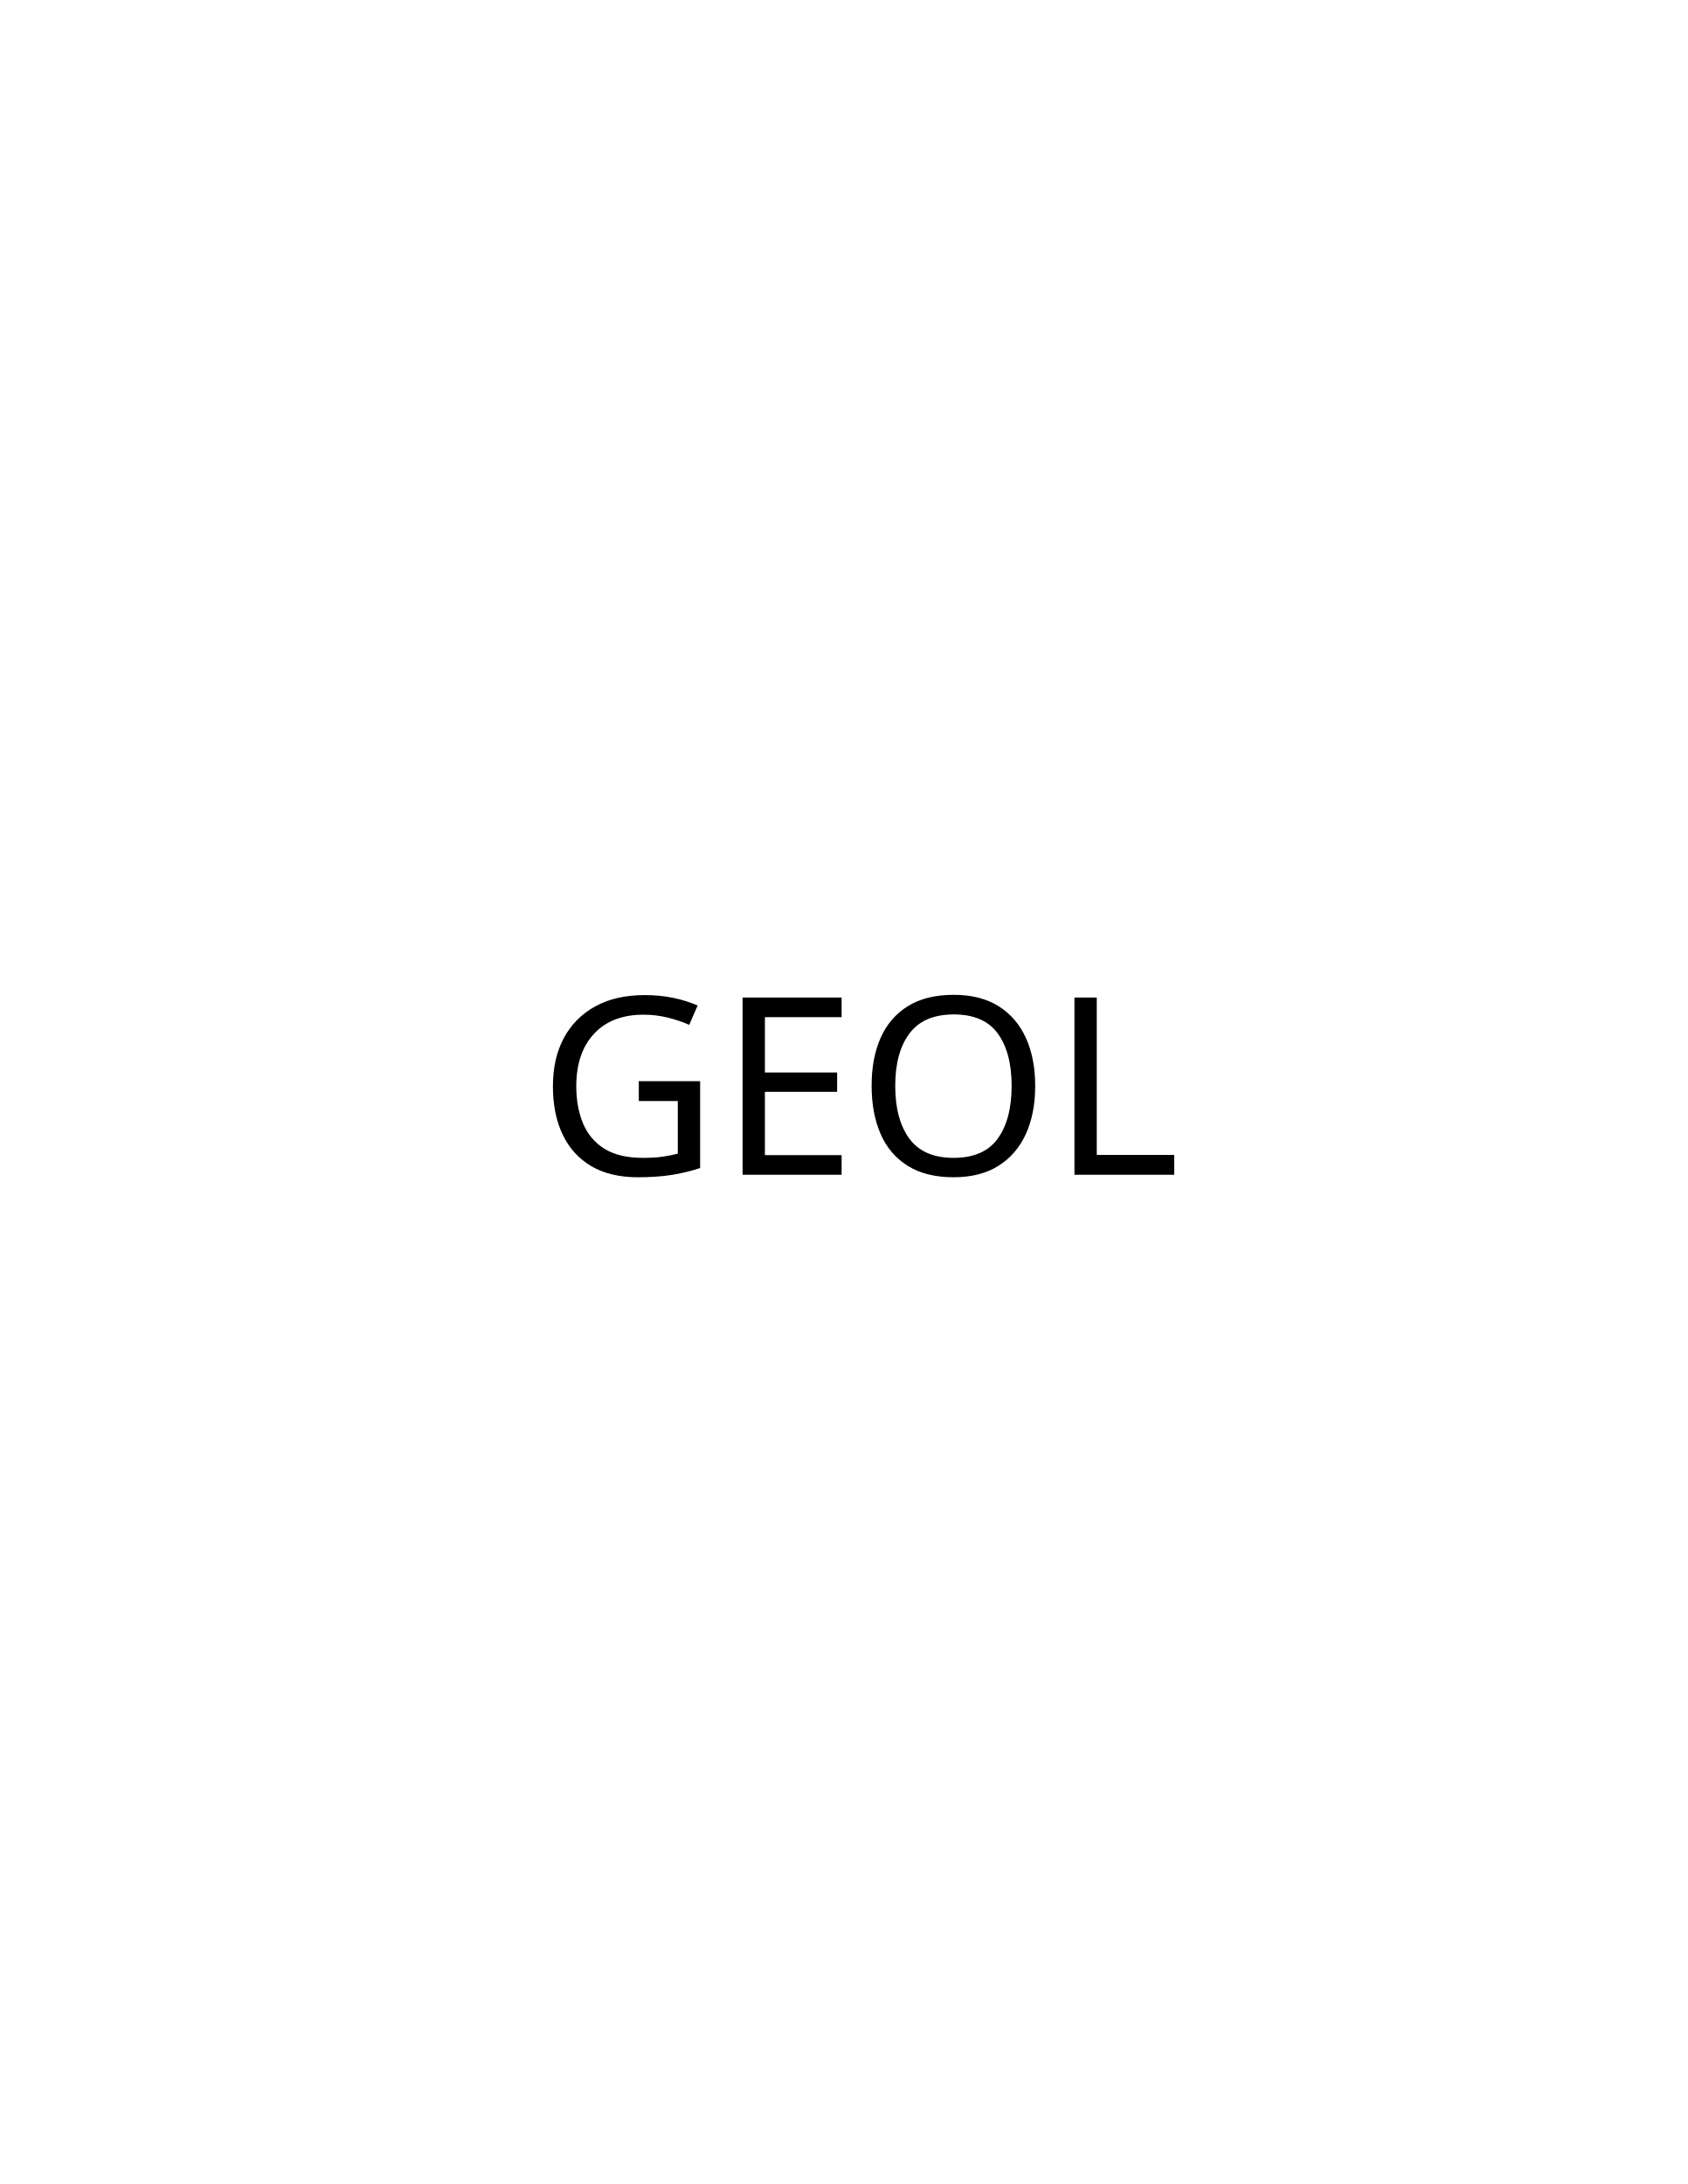
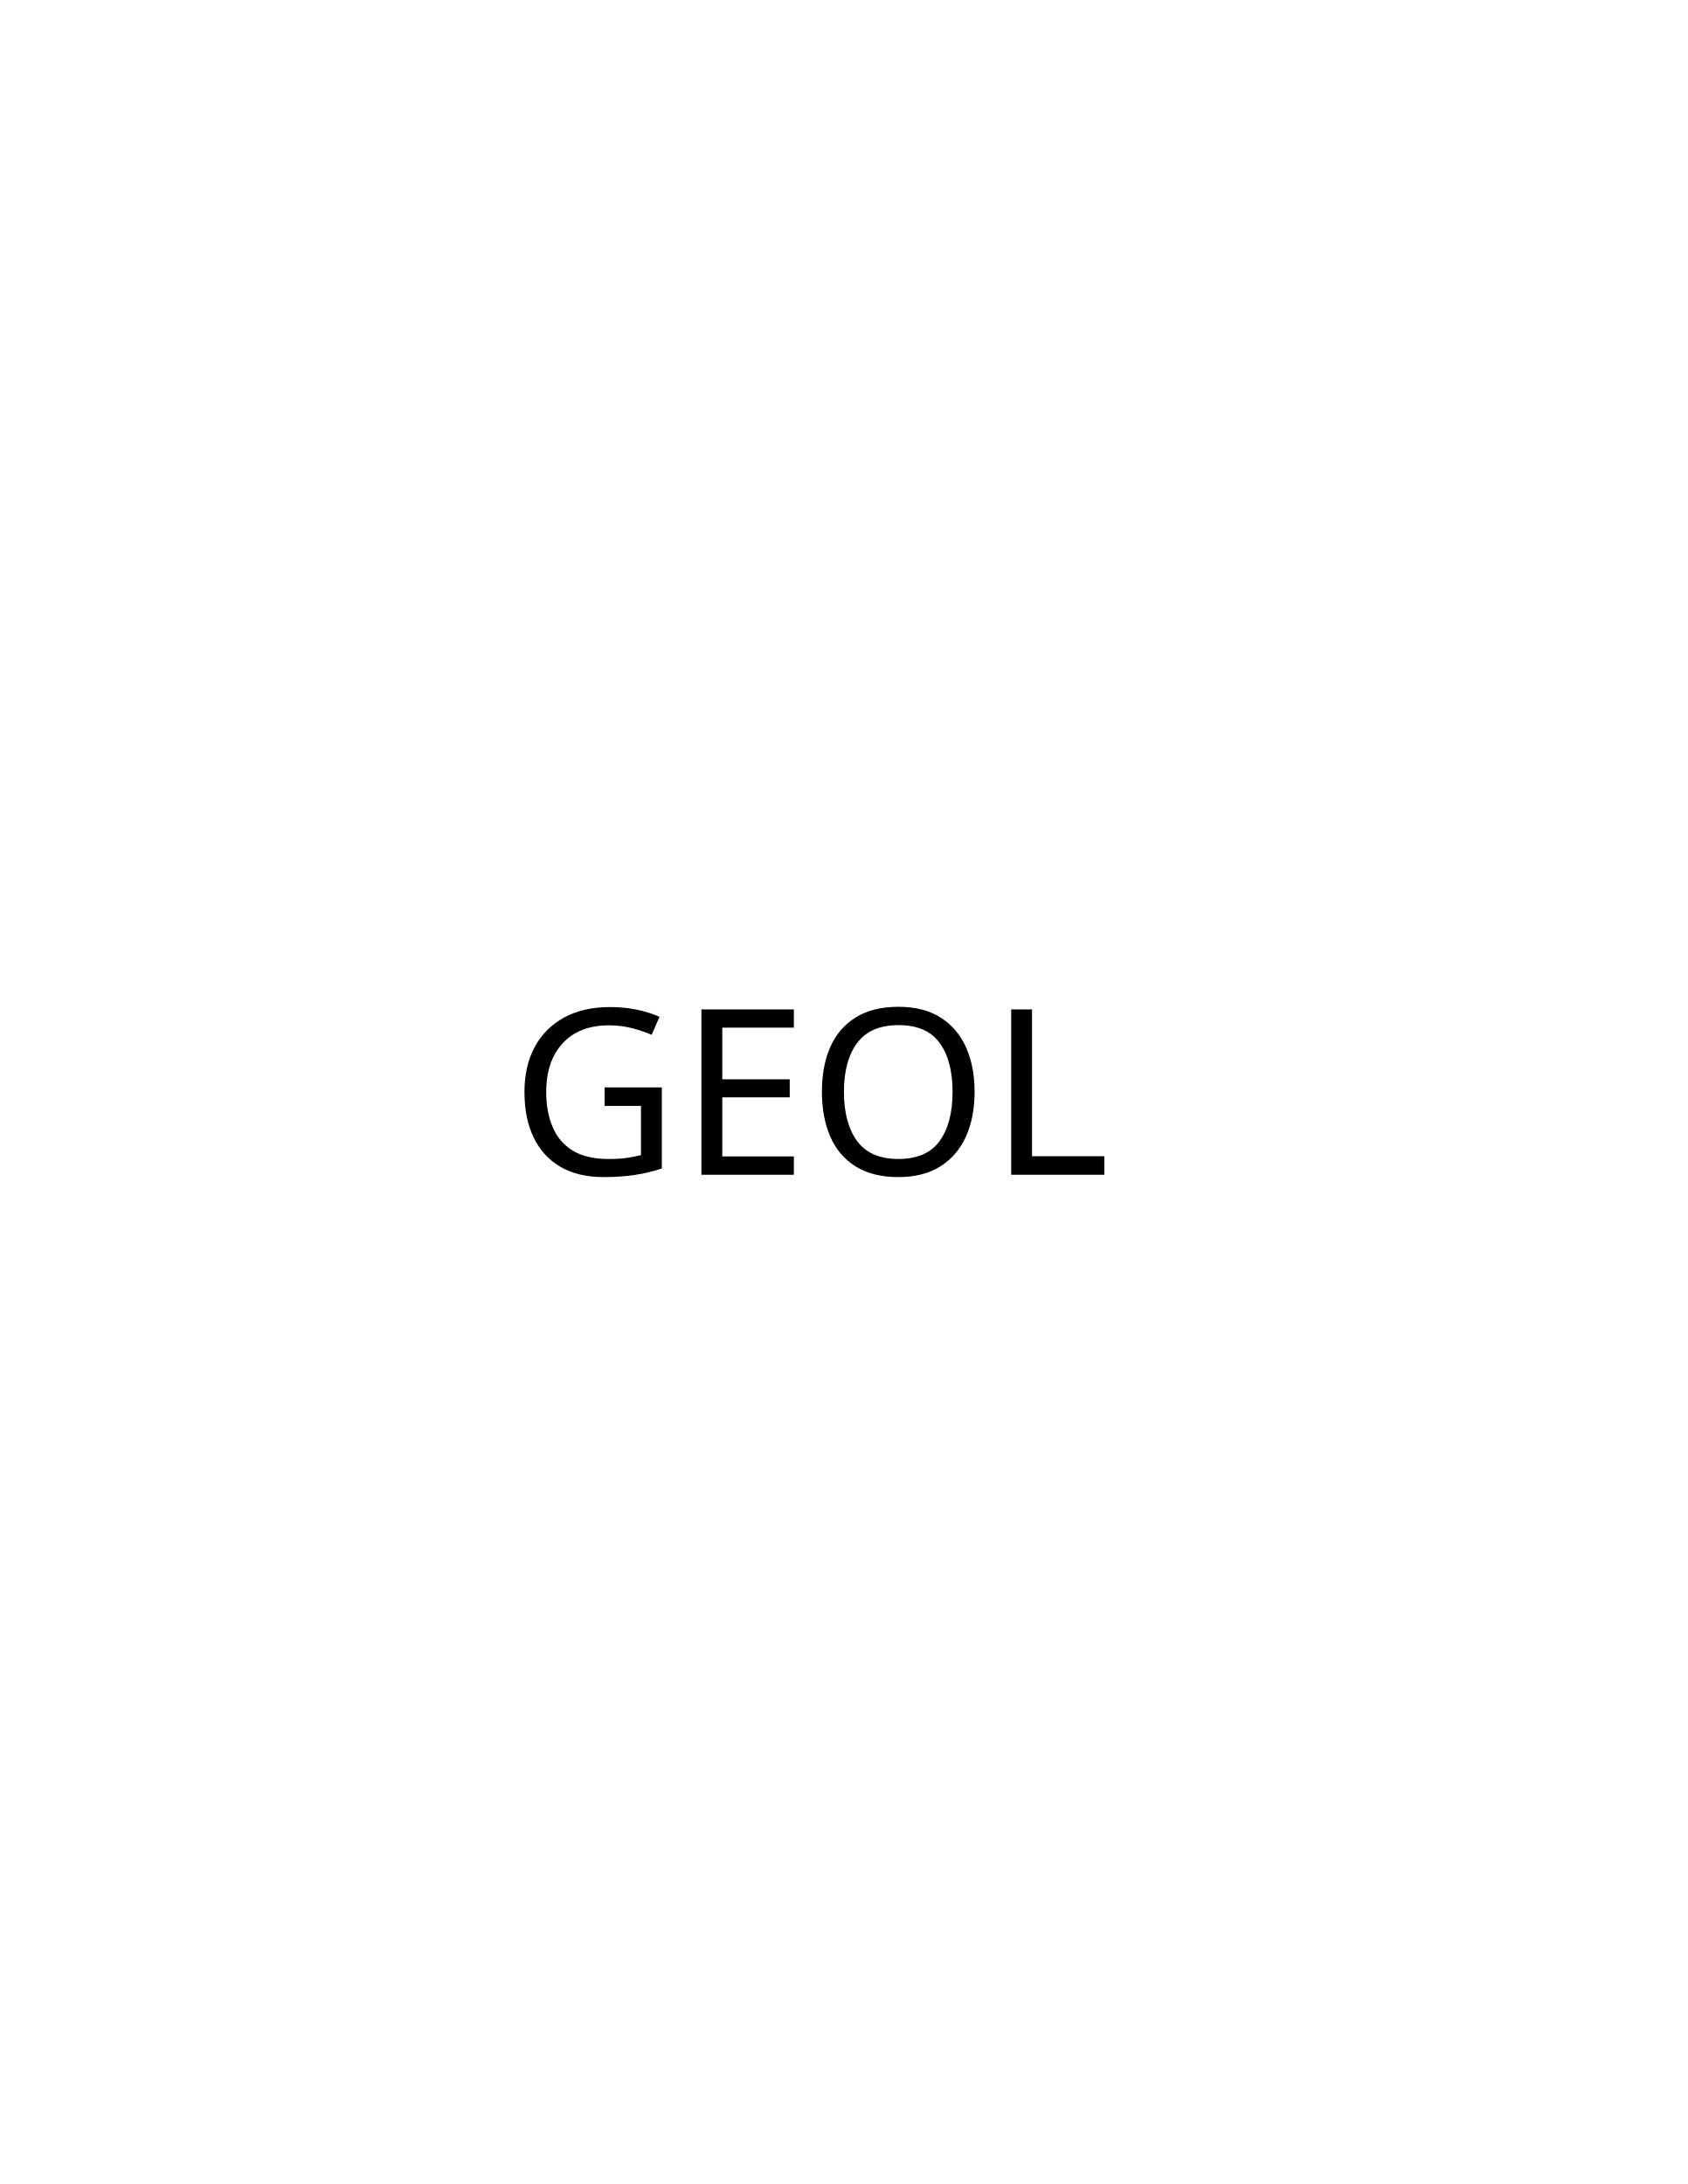
<svg xmlns="http://www.w3.org/2000/svg" version="1.1" id="Version_1.0" x="0px" y="0px" width="612px" height="792px" viewBox="0 0 612 792" enable-background="new 0 0 612 792" xml:space="preserve">
+   <defs id="defs8" />
  <g id="octagon" display="none">
    <g id="outFrame" display="inline">
-       <line fill="none" stroke="#0000FF" stroke-width="2" x1="220" y1="309.5" x2="306" y2="273" />
-       <line fill="none" stroke="#0000FF" stroke-width="2" x1="306" y1="273" x2="390.5" y2="309.5" />
-       <line fill="none" stroke="#0000FF" stroke-width="2" x1="390.5" y1="309.5" x2="427" y2="396" />
-       <line fill="none" stroke="#0000FF" stroke-width="2" x1="427" y1="396" x2="390.5" y2="482.5" />
-       <line fill="none" stroke="#0000FF" stroke-width="2" x1="390.5" y1="482.5" x2="306" y2="516" />
-       <line fill="none" stroke="#0000FF" stroke-width="2" x1="306" y1="516" x2="220" y2="482.5" />
-       <line fill="none" stroke="#0000FF" stroke-width="2" x1="220" y1="482.5" x2="183" y2="396" />
-       <line fill="none" stroke="#0000FF" stroke-width="2" x1="183" y1="396" x2="220" y2="309.5" />
+       <line fill="none" stroke="#0000ff" stroke-width="2" x1="220" y1="309.5" x2="306" y2="273" id="line1" />
+       <line fill="none" stroke="#0000ff" stroke-width="2" x1="306" y1="273" x2="390.5" y2="309.5" id="line2" />
+       <line fill="none" stroke="#0000ff" stroke-width="2" x1="390.5" y1="309.5" x2="427" y2="396" id="line3" />
+       <line fill="none" stroke="#0000ff" stroke-width="2" x1="427" y1="396" x2="390.5" y2="482.5" id="line4" />
+       <line fill="none" stroke="#0000ff" stroke-width="2" x1="390.5" y1="482.5" x2="306" y2="516" id="line5" />
+       <line fill="none" stroke="#0000ff" stroke-width="2" x1="306" y1="516" x2="220" y2="482.5" id="line6" />
+       <line fill="none" stroke="#0000ff" stroke-width="2" x1="220" y1="482.5" x2="183" y2="396" id="line7" />
+       <line fill="none" stroke="#0000ff" stroke-width="2" x1="183" y1="396" x2="220" y2="309.5" id="line8" />
    </g>
-     <line id="mod2_1_" display="inline" fill="none" stroke="#0000FF" stroke-width="2" x1="203.966" y1="445.015" x2="406.199" y2="445.295" />
-     <line id="mod1_1_" display="inline" fill="none" stroke="#0000FF" stroke-width="2" x1="203.966" y1="346.985" x2="406.199" y2="346.705" />
+     <line id="mod2_1_" display="inline" fill="none" stroke="#0000ff" stroke-width="2" x1="203.966" y1="445.015" x2="406.199" y2="445.295" />
+     <line id="mod1_1_" display="inline" fill="none" stroke="#0000ff" stroke-width="2" x1="203.966" y1="346.985" x2="406.199" y2="346.705" />
  </g>
-   <g id="main">
-     <text transform="matrix(1 0 0 1 195.001 426.0098)" font-family="sans-serif" font-size="90">GEOL</text>
+   <g id="main" transform="translate(-9.96098)">
+     <text transform="translate(195.001,426.0098)" font-family="sans-serif" font-size="84px" id="text8">GEOL</text>
  </g>
</svg>
